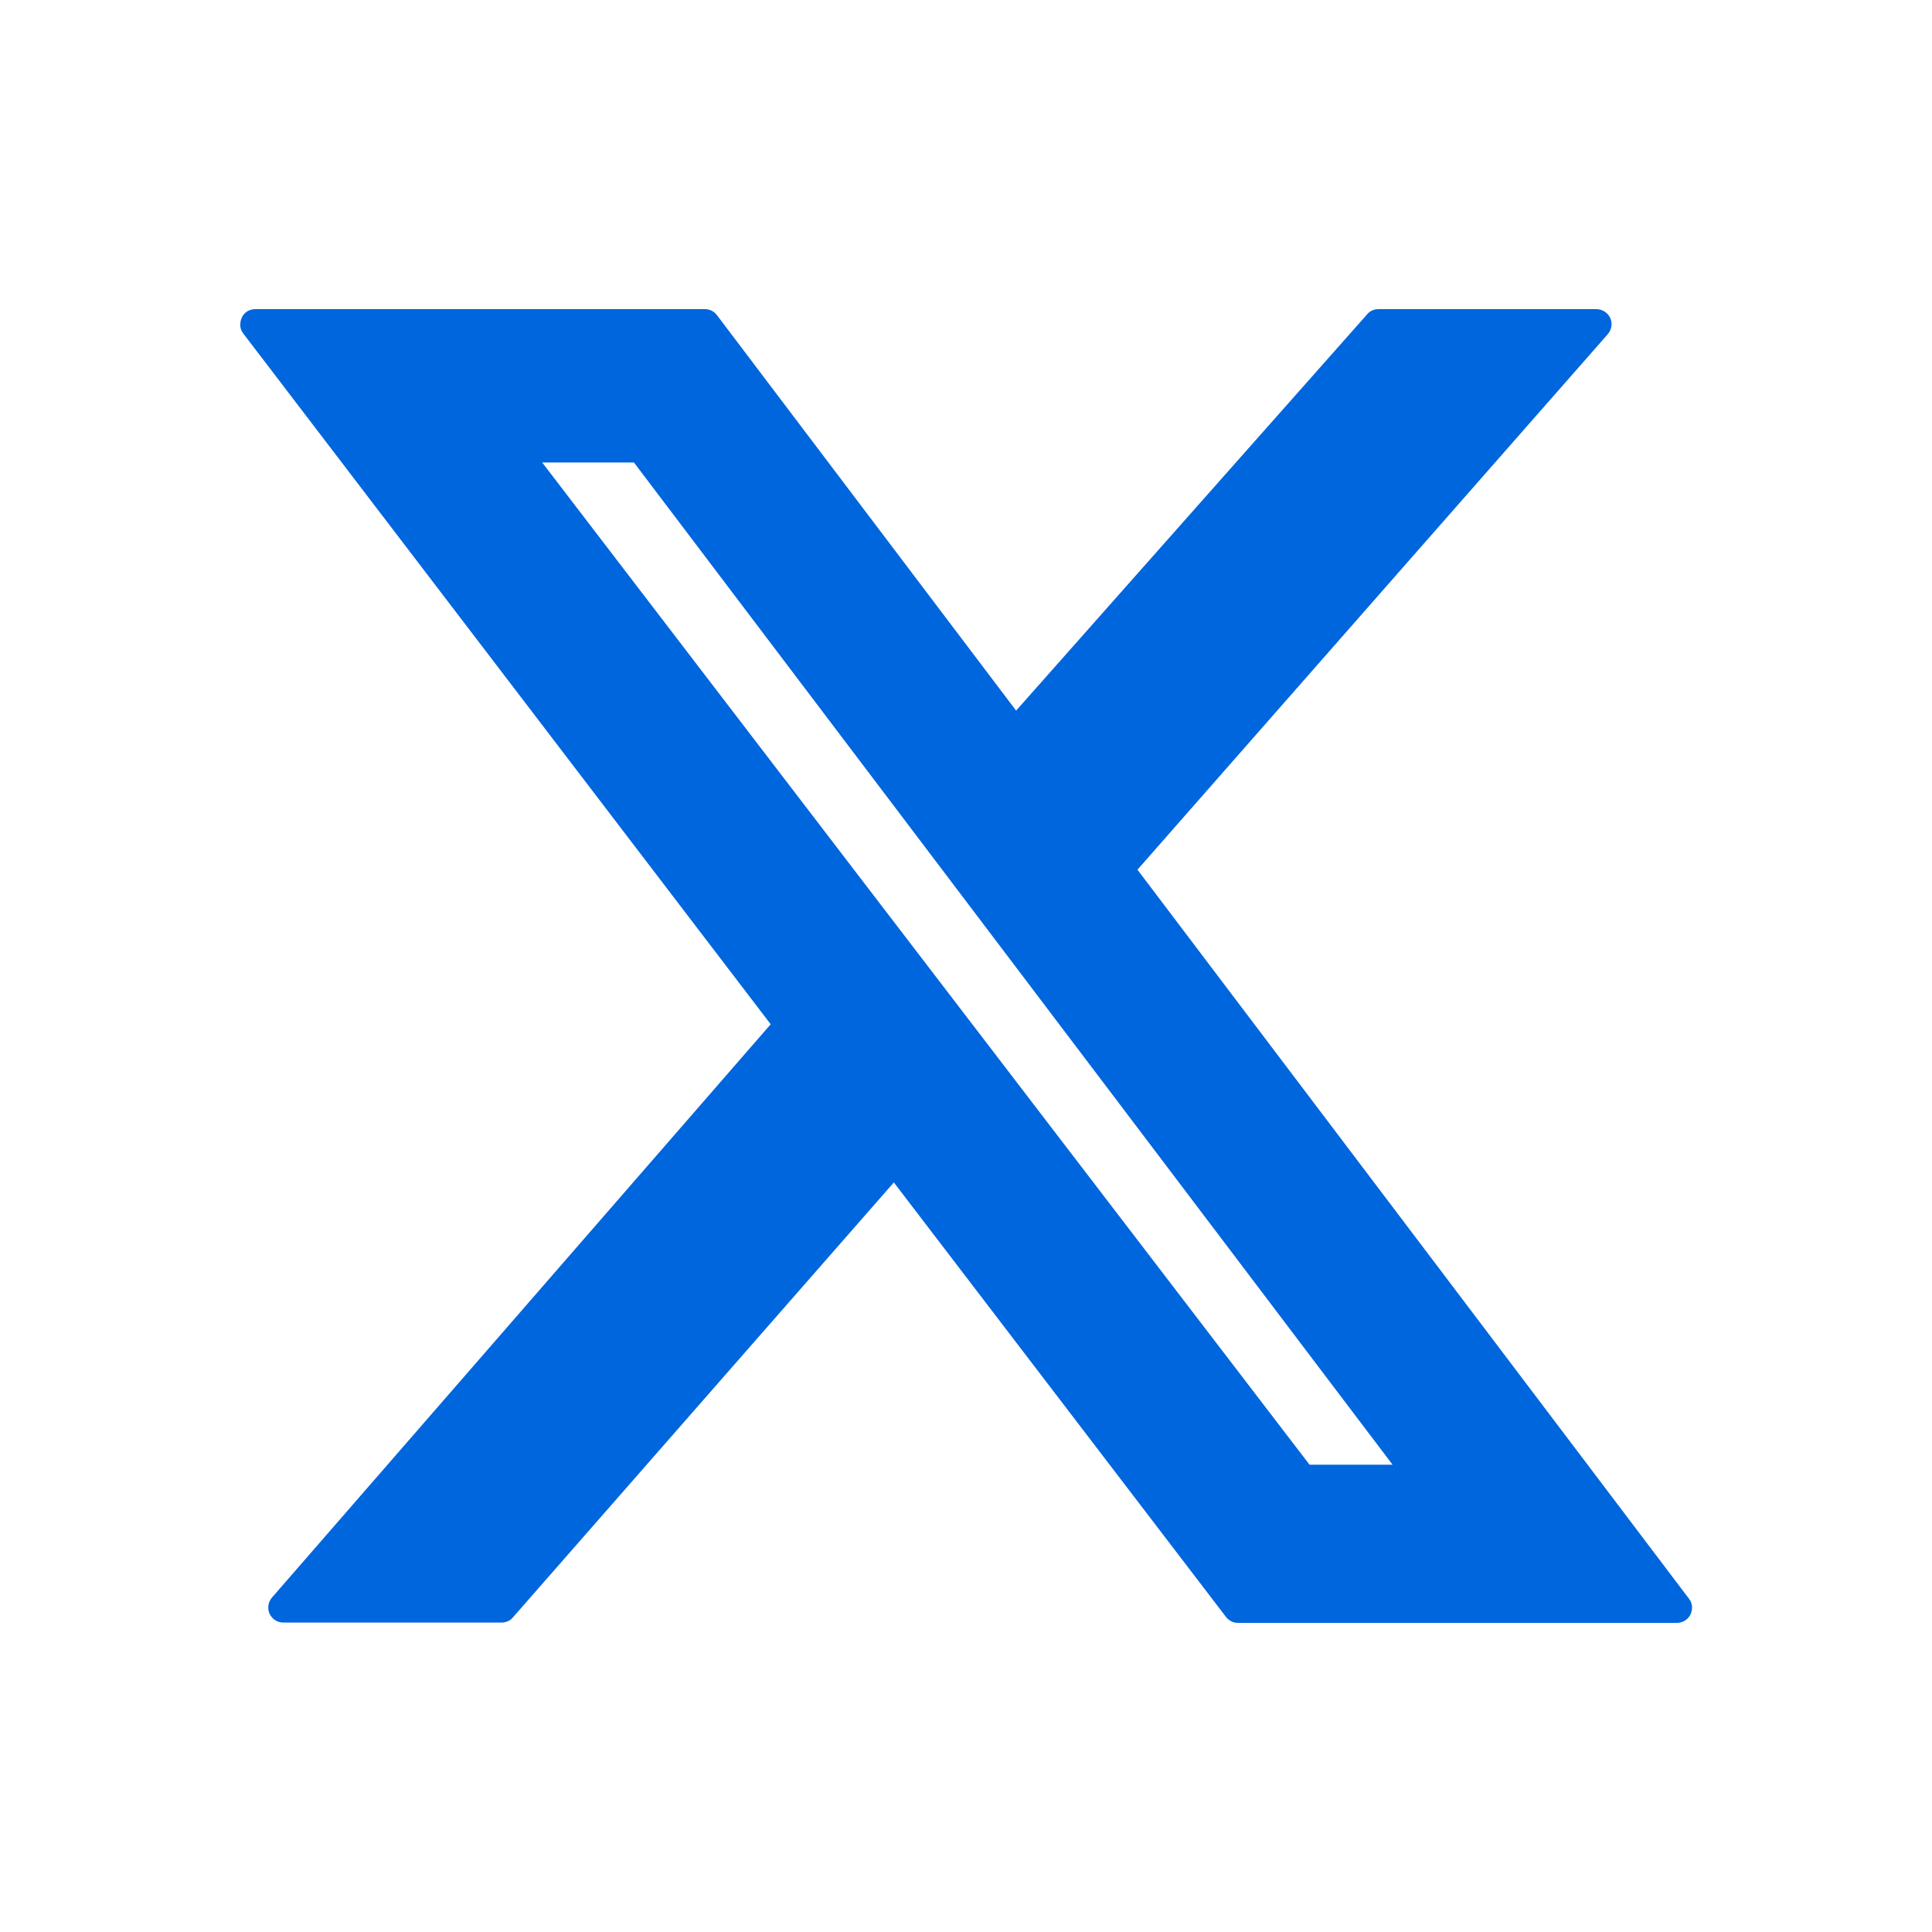
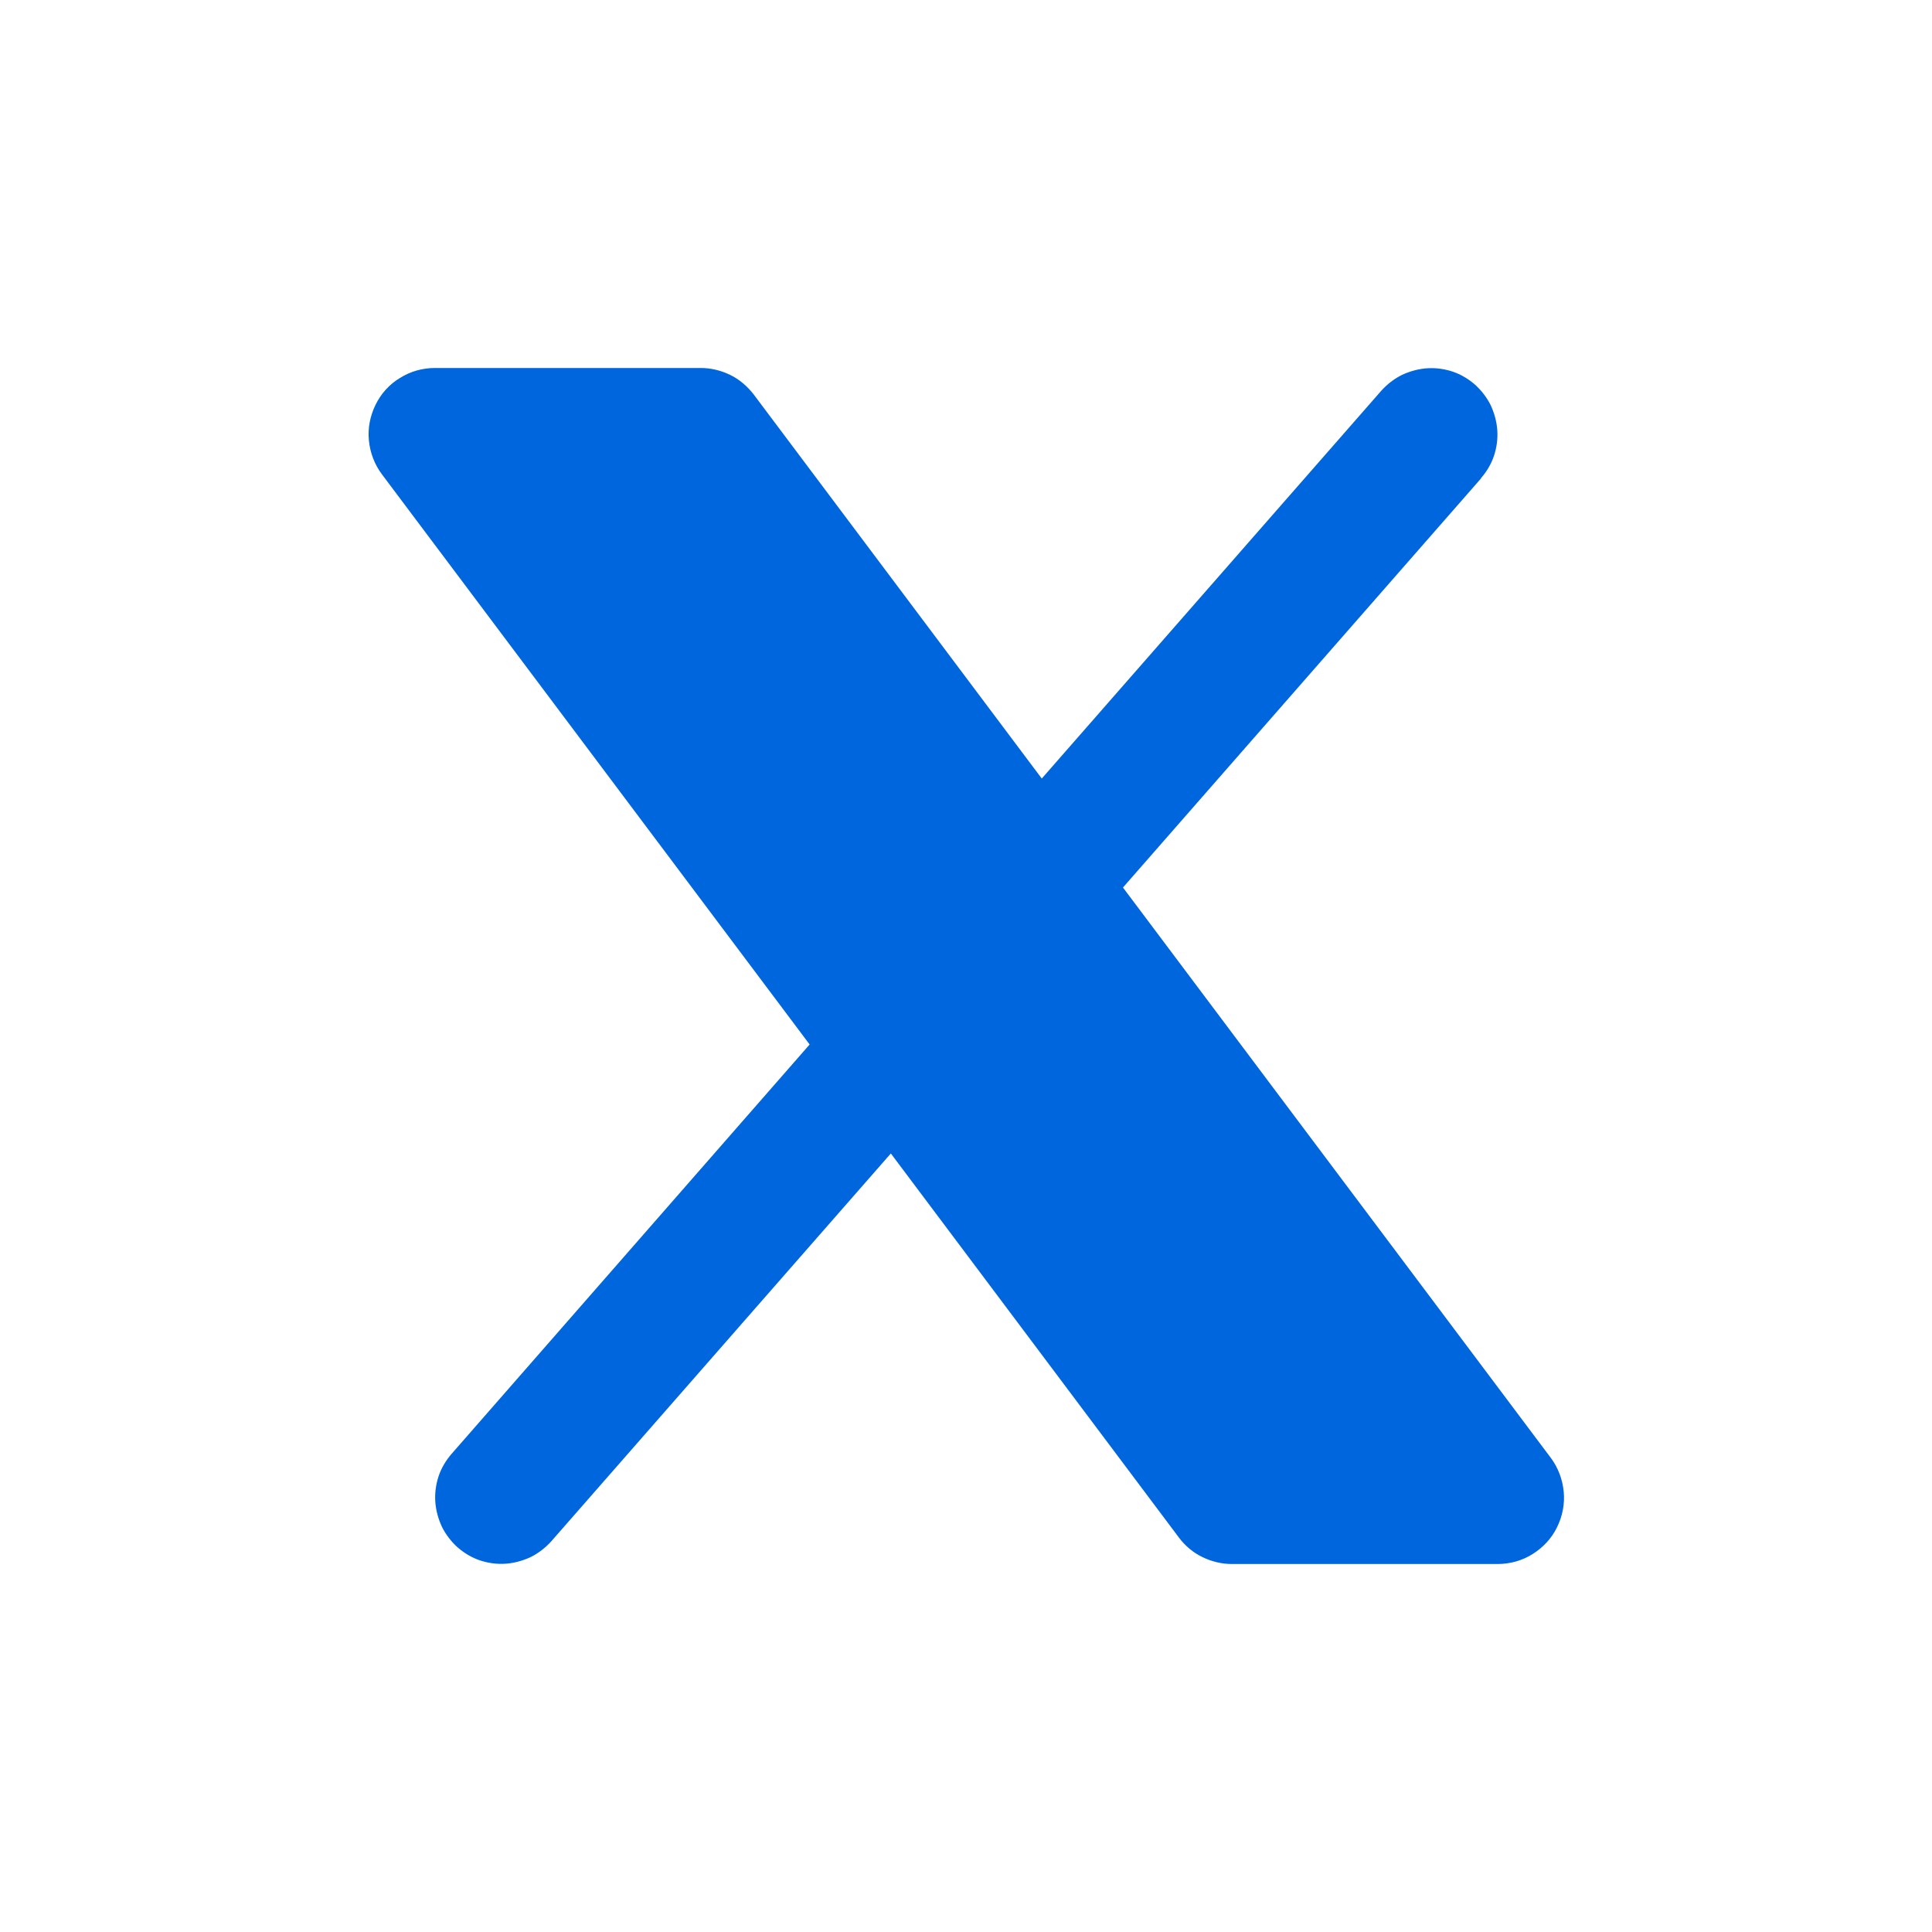
<svg xmlns="http://www.w3.org/2000/svg" id="Layer_1" data-name="Layer 1" viewBox="0 0 64 64">
  <defs>
    <style>
      .cls-1 {
        fill: #06d;
      }
    </style>
  </defs>
-   <path class="cls-1" d="M41.01,53.76c-.16,0-.3-.07-.4-.2l-11-14.39-12.62,14.41c-.09.11-.23.17-.38.17h-7.22c-.2,0-.37-.11-.46-.29-.08-.18-.05-.39.08-.54l16.52-18.99L8.06,11.05c-.12-.15-.13-.35-.05-.53s.26-.28.45-.28h14.89c.16,0,.3.07.4.2l9.91,13.1,11.63-13.13c.09-.11.23-.17.37-.17h7.22c.2,0,.38.12.46.29.08.18.05.39-.08.54l-15.58,17.74,18.27,24.15c.12.15.13.35.05.52-.08.17-.26.28-.45.28h-14.53ZM46.13,48.52L21,15.32h-3.04l25.42,33.2h2.75Z" />
+   <path class="cls-1" d="M49.06,15.84c.19-.22.34-.47.43-.74.09-.27.13-.56.11-.85s-.1-.57-.22-.83c-.13-.26-.31-.49-.52-.68-.22-.19-.47-.34-.74-.43-.27-.09-.56-.13-.85-.11-.29.02-.57.1-.83.22-.26.13-.49.31-.68.52l-11.25,12.85-9.54-12.72c-.21-.27-.47-.5-.78-.65-.31-.15-.64-.23-.98-.23h-8.8c-.41,0-.81.11-1.16.33-.35.21-.63.52-.81.89-.18.37-.26.77-.22,1.18.04.41.19.8.43,1.12l14.17,18.89-11.86,13.56c-.19.22-.34.47-.43.74-.09.27-.13.56-.11.85.02.29.1.57.22.83.13.26.31.49.52.68.22.19.47.34.74.43.27.09.56.13.85.11.29-.02.57-.1.83-.22.26-.13.49-.31.68-.52l11.25-12.85,9.54,12.72c.2.27.47.5.78.65.31.15.64.23.98.23h8.8c.41,0,.81-.11,1.16-.33.35-.22.63-.52.81-.89.18-.37.26-.77.22-1.18-.04-.41-.19-.8-.43-1.12l-14.17-18.89,11.86-13.55Z" />
</svg>
